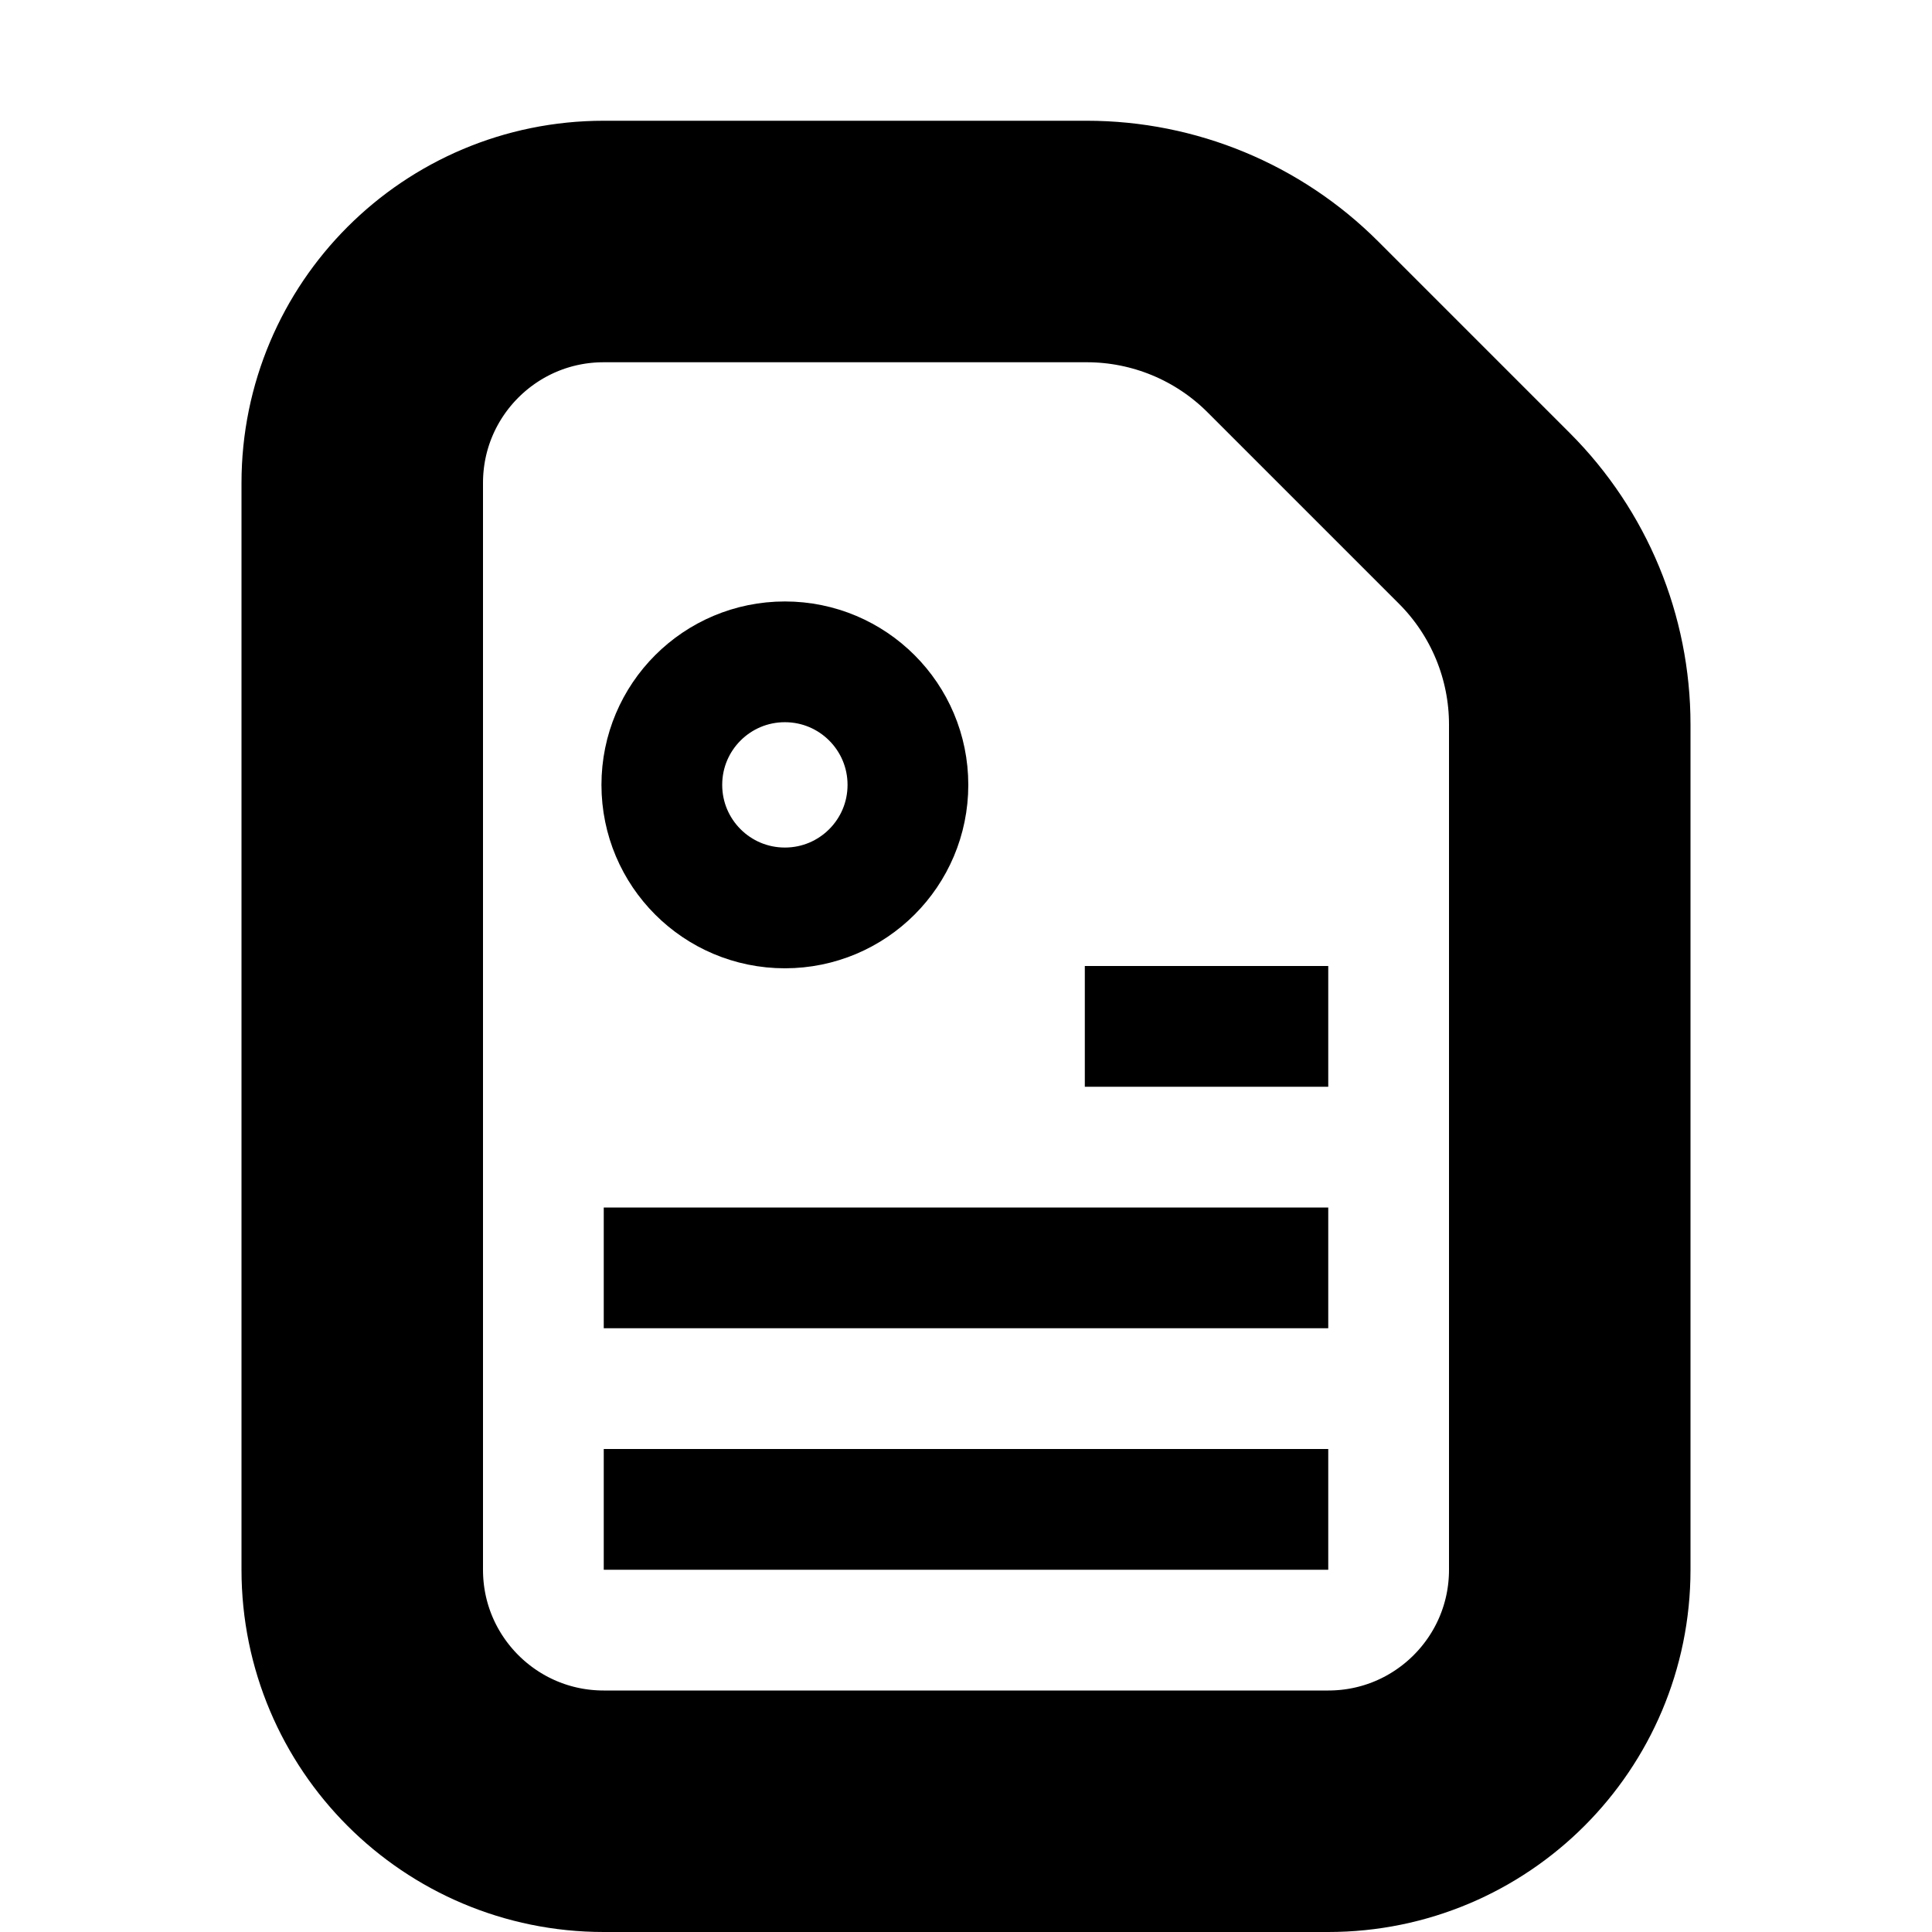
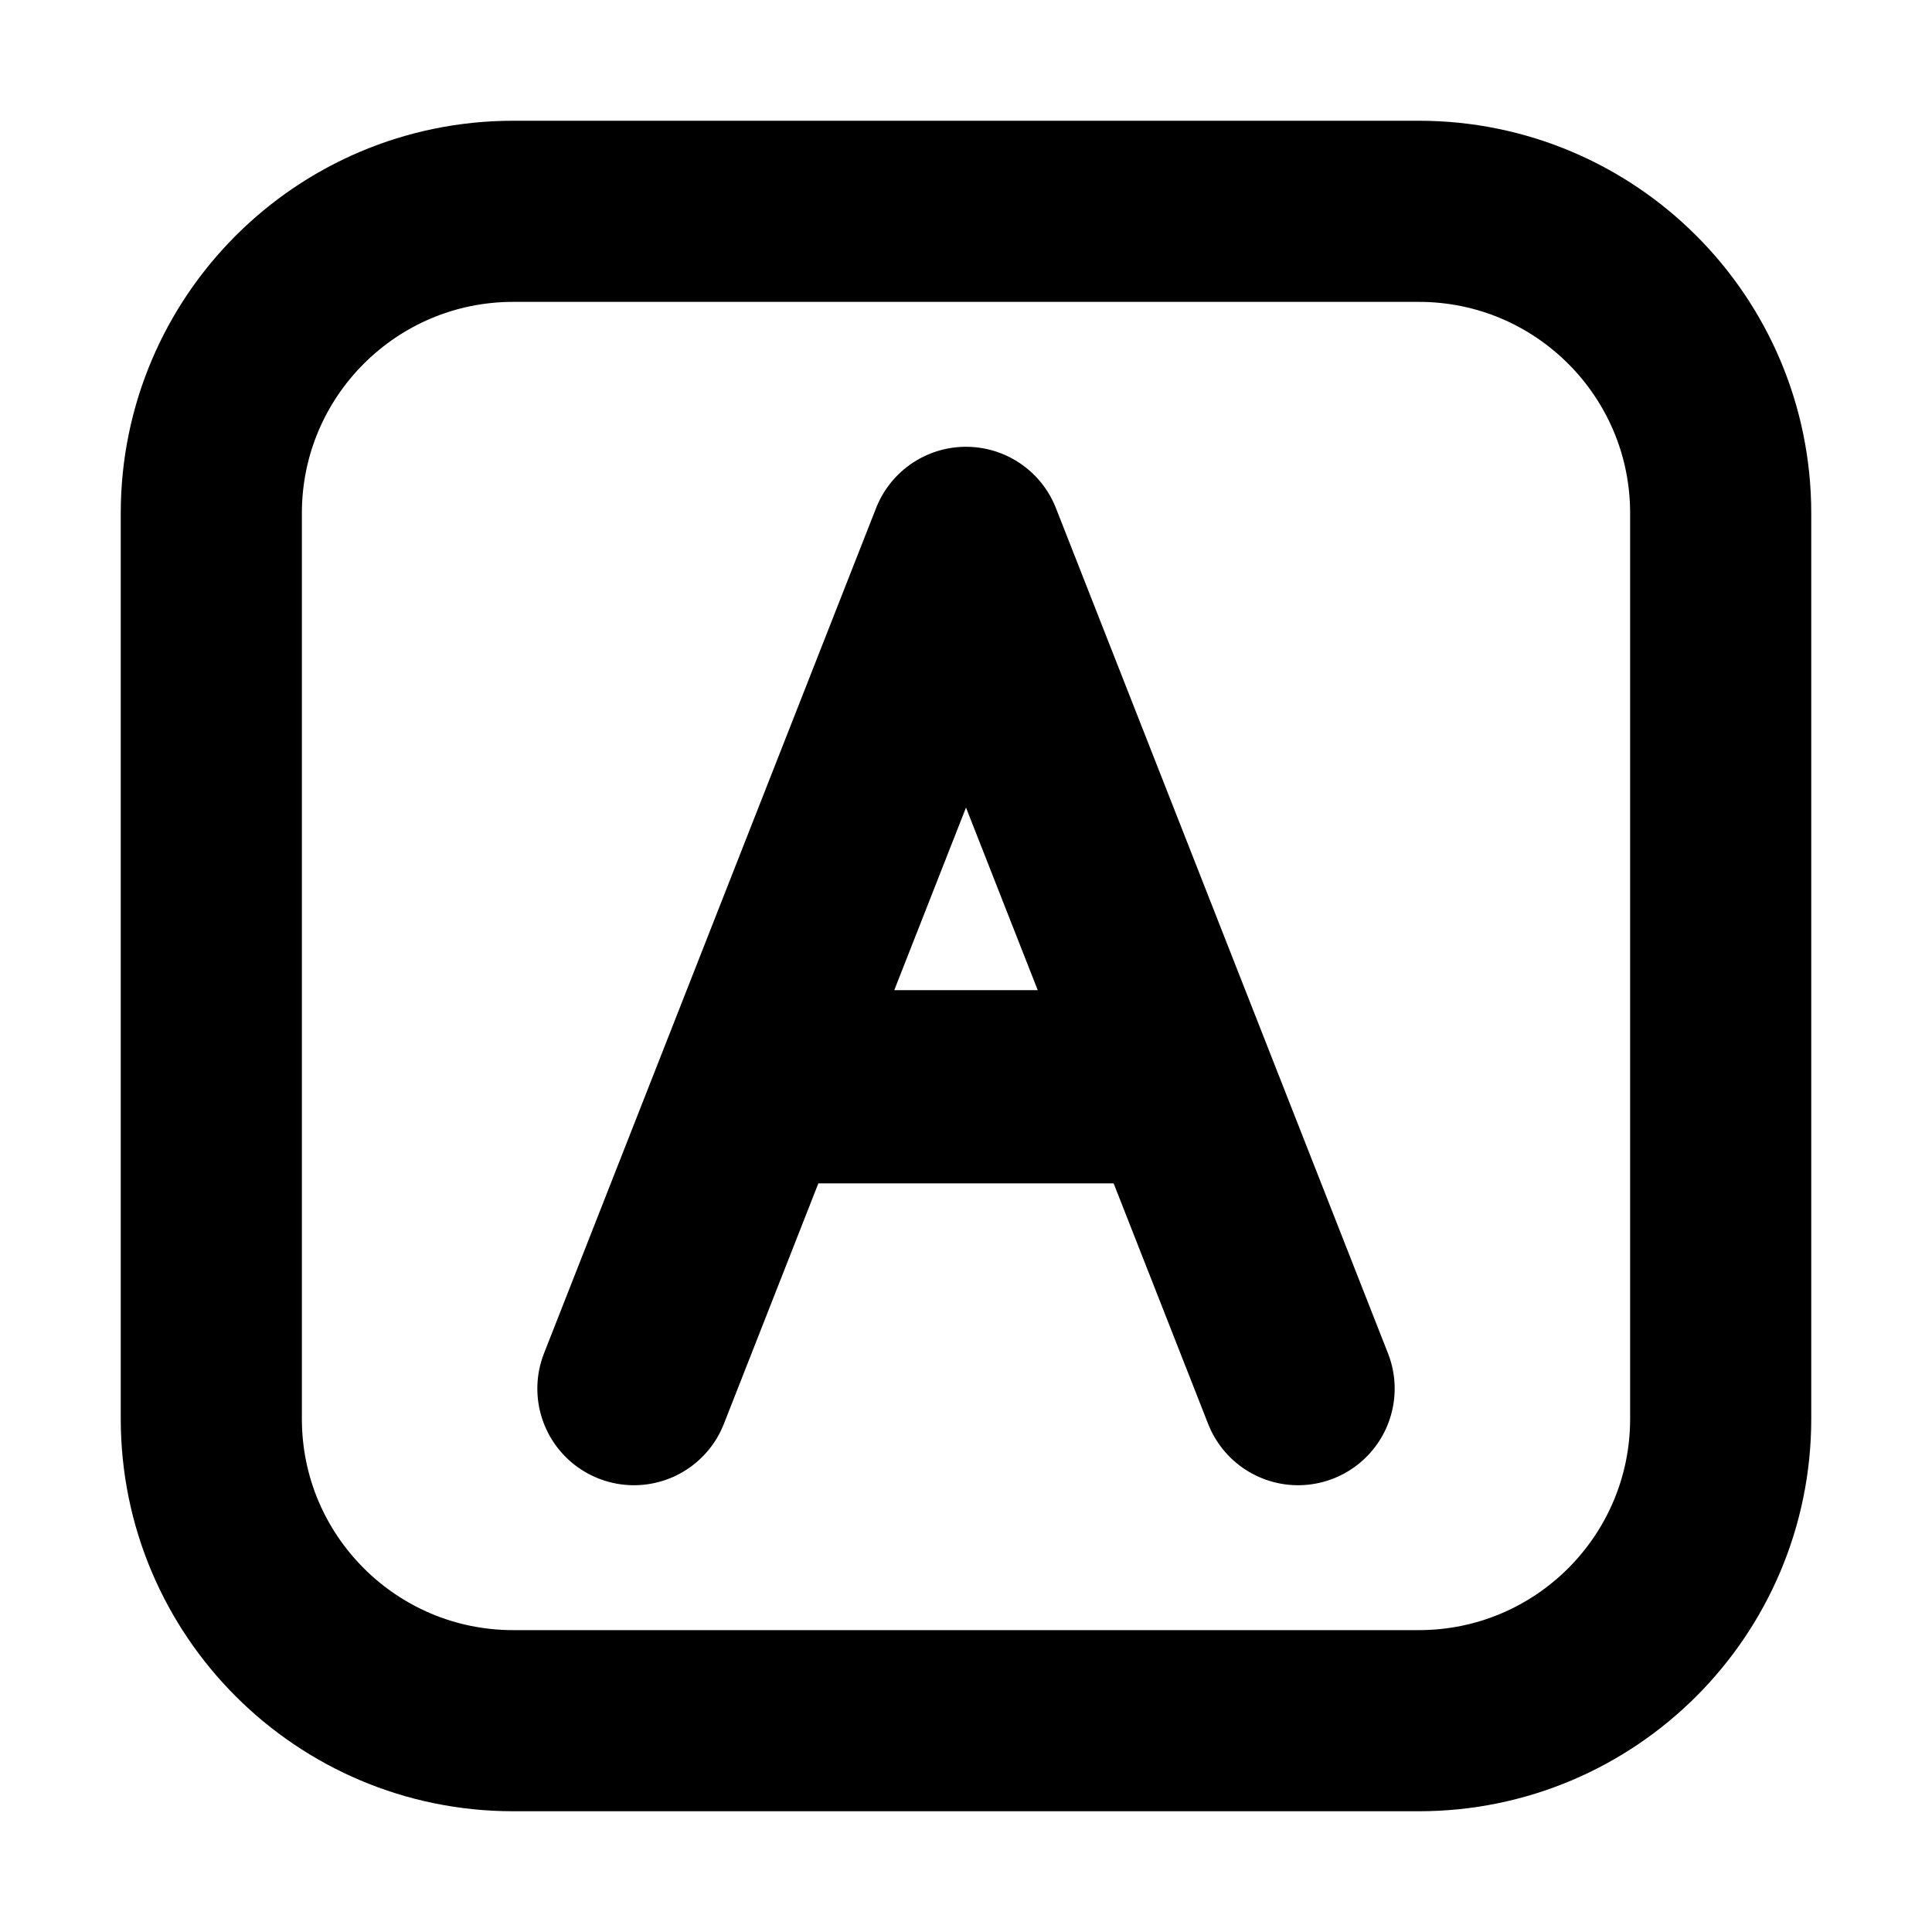
- <svg xmlns="http://www.w3.org/2000/svg" xmlns:ns1="https://www.gtk.org/grappa" ns1:rendering="symbolic" width="16" height="16" ns1:version="1" ns1:state="0" ns1:state-names="outline empty">
-   <path d="M 3 4 L 3 13 C 3 14.105, 3.895 15, 5 15 L 11 15 C 12.105 15, 13 14.105, 13 13 L 13 6 C 13 5.36, 12.746 4.746, 12.293 4.293 L 10.707 2.707 C 10.254 2.254, 9.64 2, 9 2 L 5 2 C 3.895 2, 3 2.895, 3 4 Z" id="path0" stroke-width="2" stroke-linecap="round" stroke-linejoin="round" stroke="rgb(0,0,0)" fill="none" class="foreground-stroke transparent-fill" ns1:states="outline" ns1:stroke="foreground" ns1:stroke-minwidth="25%" ns1:stroke-maxwidth="150%">
-     </path>
-   <path d="M 7.519 6.5 C 7.519 7.063, 7.063 7.519, 6.5 7.519 C 5.937 7.519, 5.481 7.063, 5.481 6.5 C 5.481 5.937, 5.937 5.481, 6.5 5.481 C 7.063 5.481, 7.519 5.937, 7.519 6.5 Z M 8.984 8.5 L 11 8.5 M 5 10.5 L 11 10.5 M 5 12.5 L 11 12.5" id="path5" stroke-width="1" stroke-linecap="butt" stroke-linejoin="round" stroke="rgb(0,0,0)" fill="none" class="foreground-stroke transparent-fill" ns1:states="outline" ns1:stroke="foreground" ns1:stroke-minwidth="25%" ns1:stroke-maxwidth="200%">
-     </path>
+ <svg xmlns="http://www.w3.org/2000/svg" width="16" height="16" viewBox="0 0 16 16">
+   <rect x="1.75" y="1.75" width="12.5" height="12.5" rx="2.5" stroke-width="1.5" stroke="rgb(0,0,0)" fill="none" class="foreground-stroke transparent-fill" />
+   <path d="M 5.25 11.5 L 8 4.5 L 10.75 11.5 M 6.3 9 L 9.7 9" stroke-width="1.6" stroke-linecap="round" stroke-linejoin="round" stroke="rgb(0,0,0)" fill="none" class="foreground-stroke transparent-fill" />
</svg>
